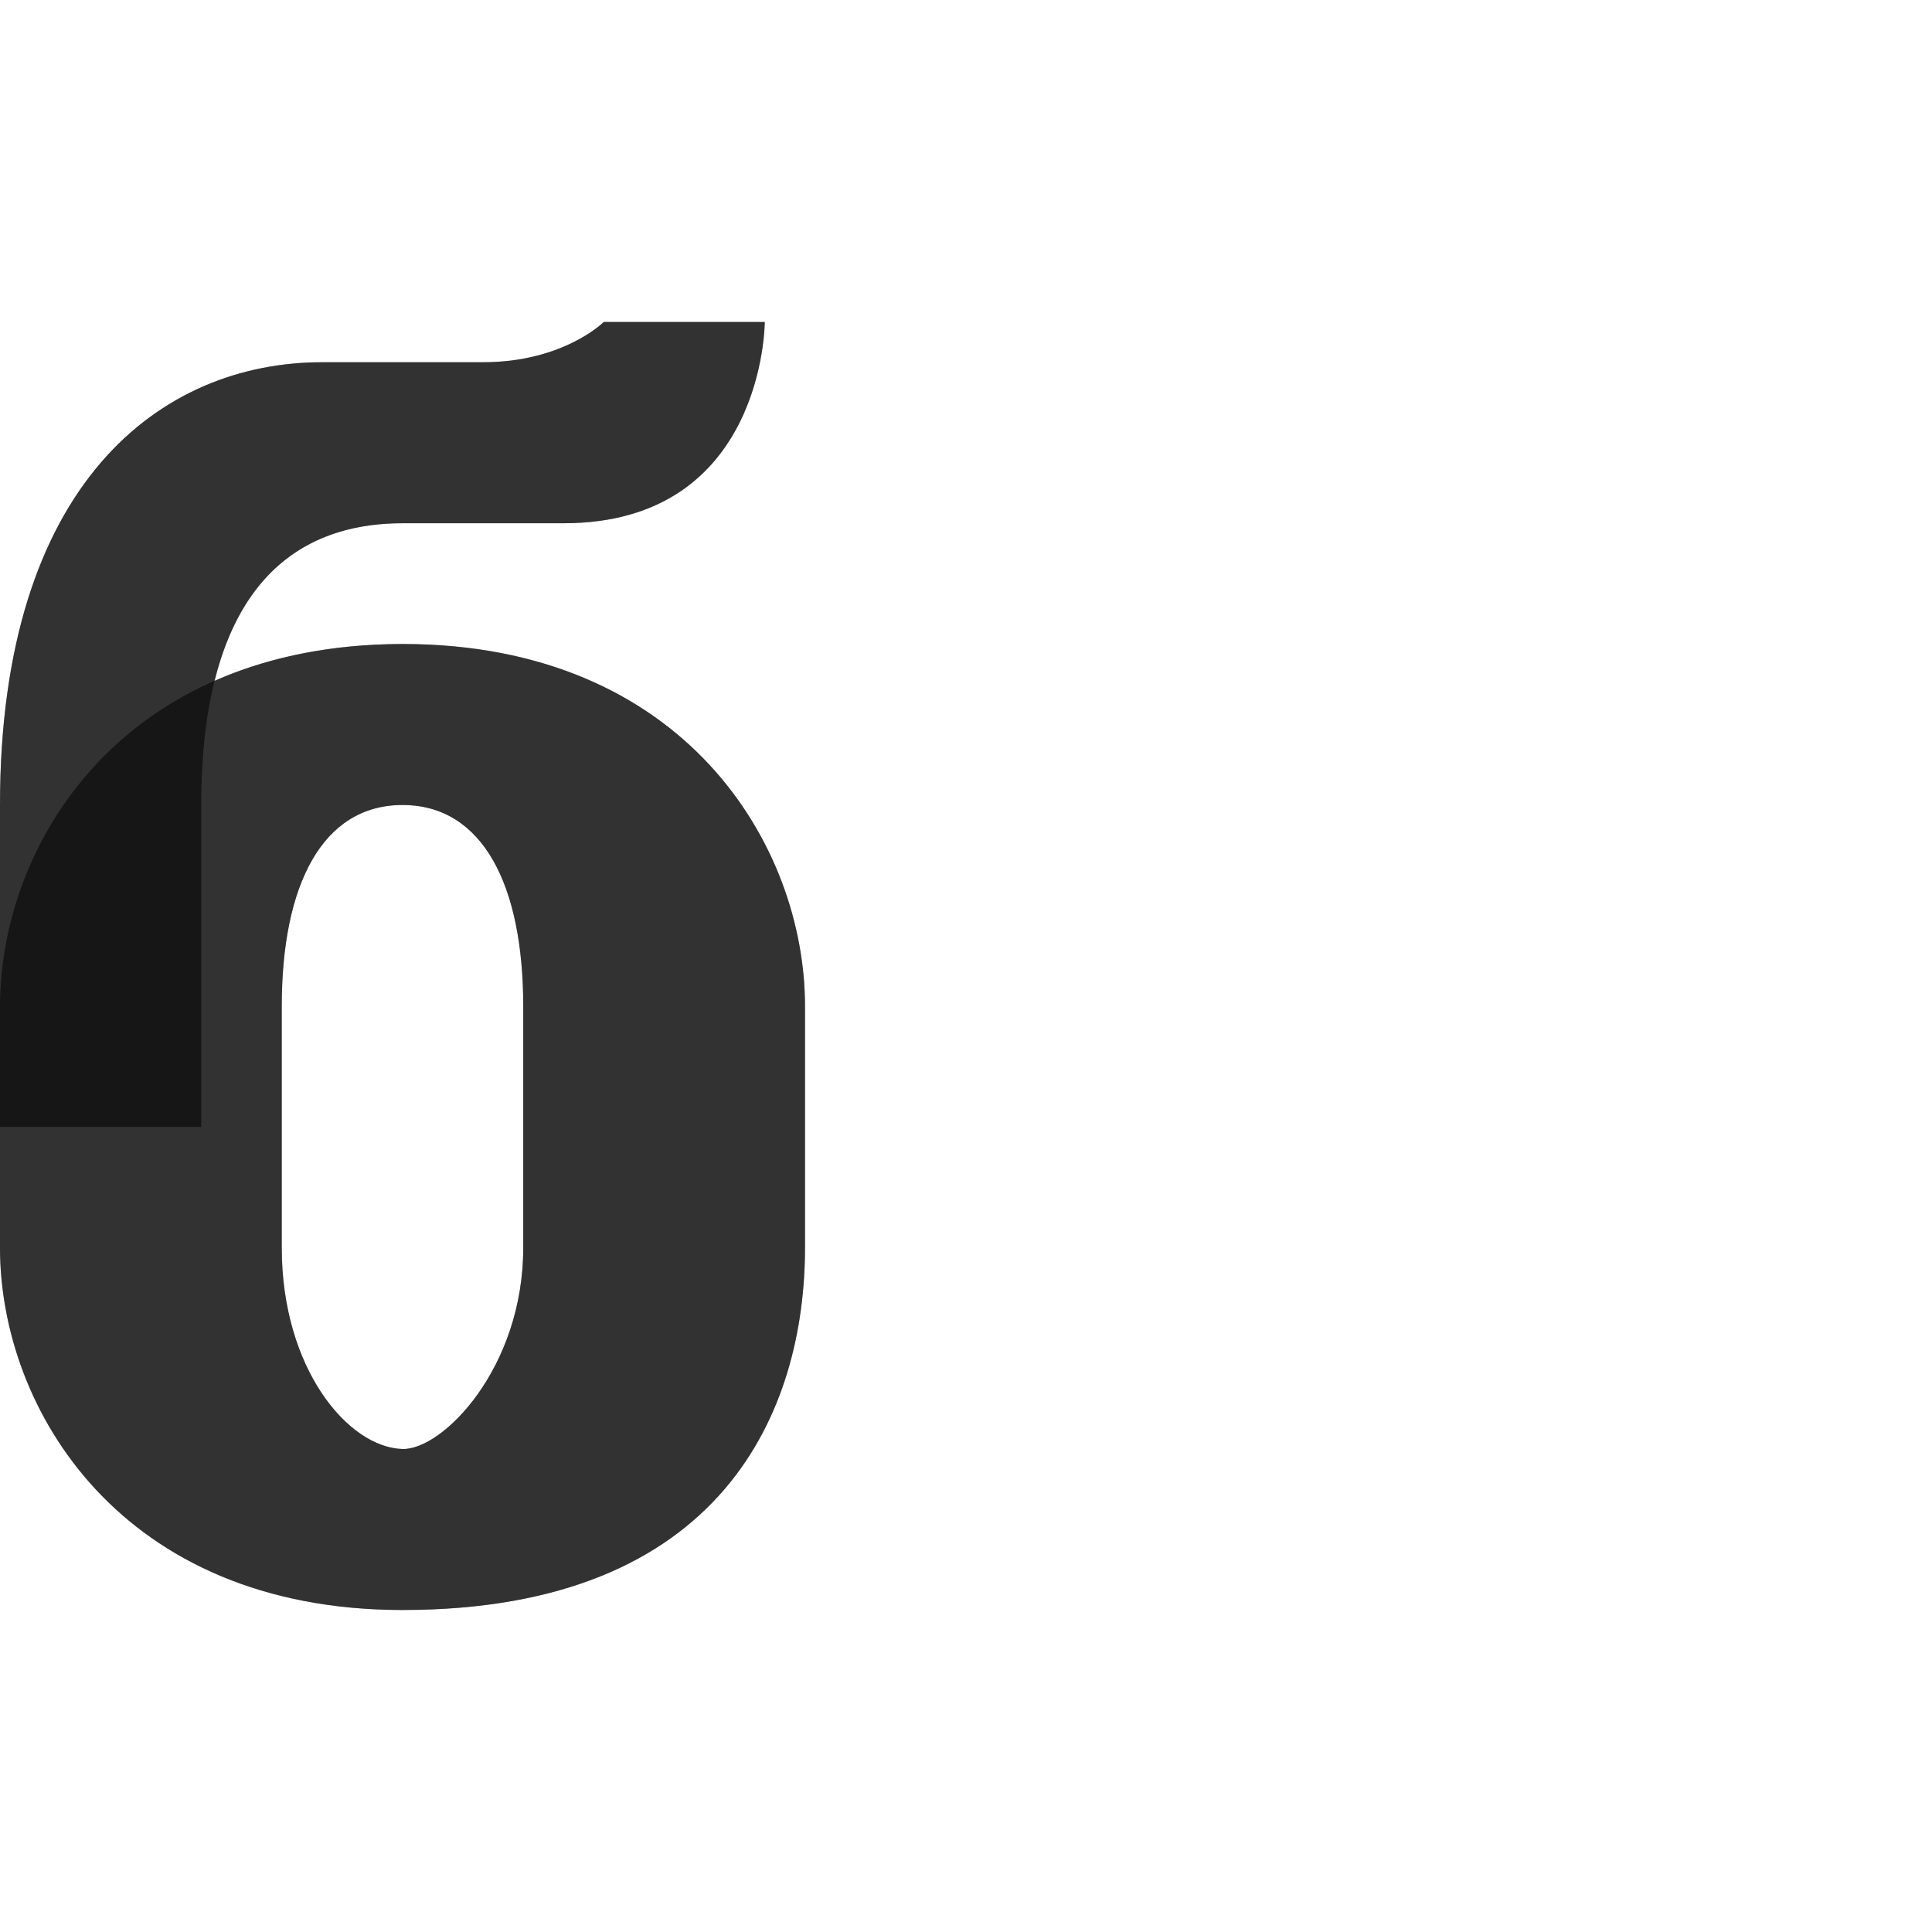
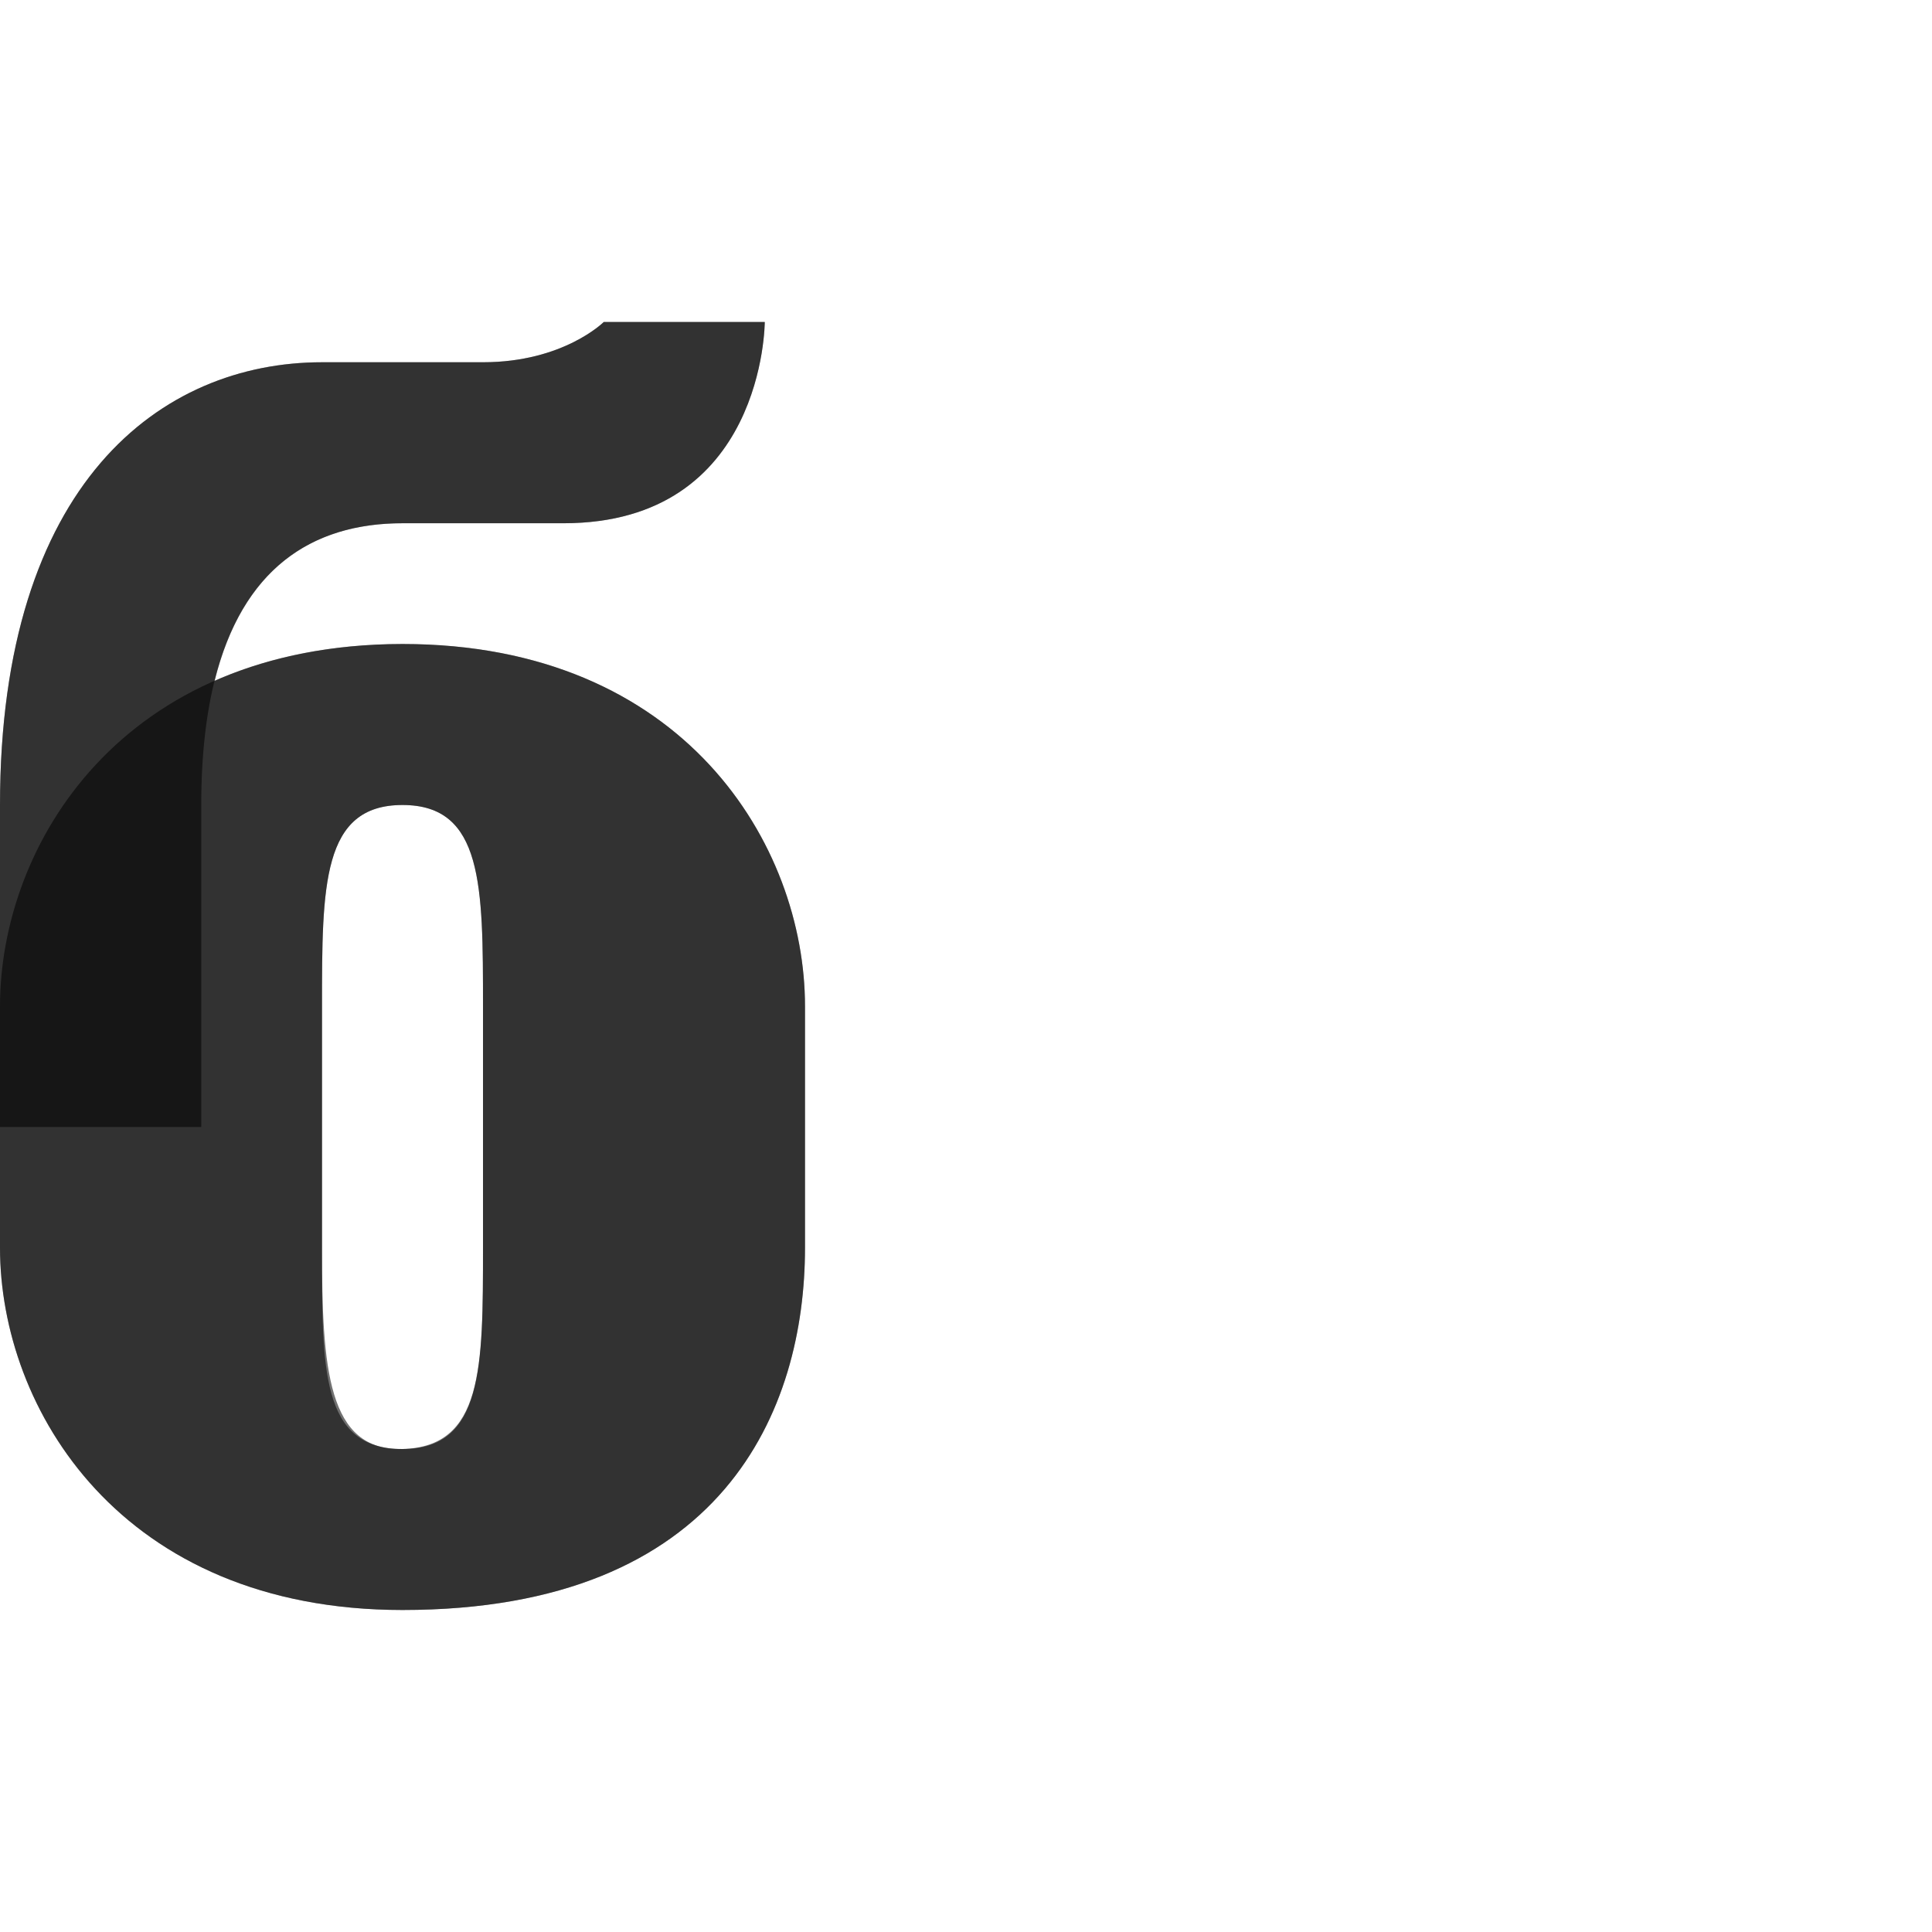
<svg xmlns="http://www.w3.org/2000/svg" width="1200" height="1200" viewBox="0 0 1200 1200" version="1.1" id="svg1" xml:space="preserve">
  <defs id="defs1" />
  <g id="layer1">
-     <path id="path2" style="fill:#000000;fill-opacity:0.555;fill-rule:evenodd;stroke-width:1" d="M 500,625 C 500,525 425,400 250,400 75,400.185 10e-7,525 10e-7,625 v 150 c 0,100 75,225 250,225 200,0 250,-125 250,-225 z m -325,0 c 0,-75 25,-125 75,-125 50,0 75,50 75,125 v 150 c 0,74.614 -50.009,125.665 -75,125 -33.808,-0.9 -75,-50 -75,-125 z" />
-     <path style="fill:#000000;stroke:none;stroke-width:1px;stroke-linecap:butt;stroke-linejoin:miter;stroke-opacity:1;fill-opacity:0.555" d="M 0,700 V 500 C 0,300 100,225 200,225 h 100 c 50,0 75,-25 75,-25 h 100 c 0,0 0,125 -125,125 -28.346,0 -75.097,0 -100,0 -75,0 -125,50 -125,175 v 200 z" id="path486" />
-     <path id="path2-9" style="fill:#000000;fill-opacity:0.555;fill-rule:evenodd;stroke-width:1" d="M 375 200 C 375 200 350 225 300 225 L 200 225 C 100 225 6.938887e-16 300 0 500 L 0 625 L 0 700 L 0 775 C 0 875 75 1000 250 1000 C 450 1000 500 875 500 775 L 500 625 C 500 525 425 400 250 400 C 204.467 400.048 165.764 408.589 133.33 422.879 C 150.451 354.036 192.959 325 250 325 L 350 325 C 475 325 475 200 475 200 L 375 200 z M 250 500 C 300 500 325 550 325 625 L 325 775 C 325 849.614 274.991 900.665 250 900 C 216.192 899.1 175 850 175 775 L 175 625 C 175 550 200 500 250 500 z " />
+     <path id="path2" style="fill:#000000;fill-opacity:0.555;fill-rule:evenodd;stroke-width:1" d="M 500,625 C 500,525 425,400 250,400 75,400.185 1e-6,525 1e-6,625 v 150 c 0,100 75,225 250,225 200,0 250,-125 250,-225 z m -300,0 c 0,-75 5e-5,-125 50,-125 50,0 50,50 50,125 v 150 c 0,74.614 0,125 -50,125 -50.994,0 -50,-50 -50,-125 z" />
+     <path style="fill:#000000;fill-opacity:0.555;stroke:none;stroke-width:1px;stroke-linecap:butt;stroke-linejoin:miter;stroke-opacity:1" d="M 0,700 V 500 C 0,300 100,225 200,225 h 100 c 50,0 75,-25 75,-25 h 100 c 0,0 0,125 -125,125 H 250 c -75,0 -125,50 -125,175 v 200 z" id="path486" />
+     <path id="path2-9" style="fill:#000000;fill-opacity:0.555;fill-rule:evenodd;stroke-width:1" d="m 375,200 c 0,0 -25,25 -75,25 H 200 C 100,225 0,300 0,500 v 125 75 75 c 0,100 75,225 250,225 200,0 250,-125 250,-225 V 625 c 0,-100 -75,-225 -250,-225 -45.533,0.048 -84.236,8.589 -116.67,22.879 C 150.451,354.036 192.959,325 250,325 H 350 C 475,325 475,200 475,200 Z M 250,500 c 50,0 50,50 50,125 v 150 c 0,74.614 -0.019,123.634 -50,125 -46.542,1.272 -50,-50 -50,-125 V 625 c 0,-75 1e-4,-125 50,-125 z" />
  </g>
</svg>
